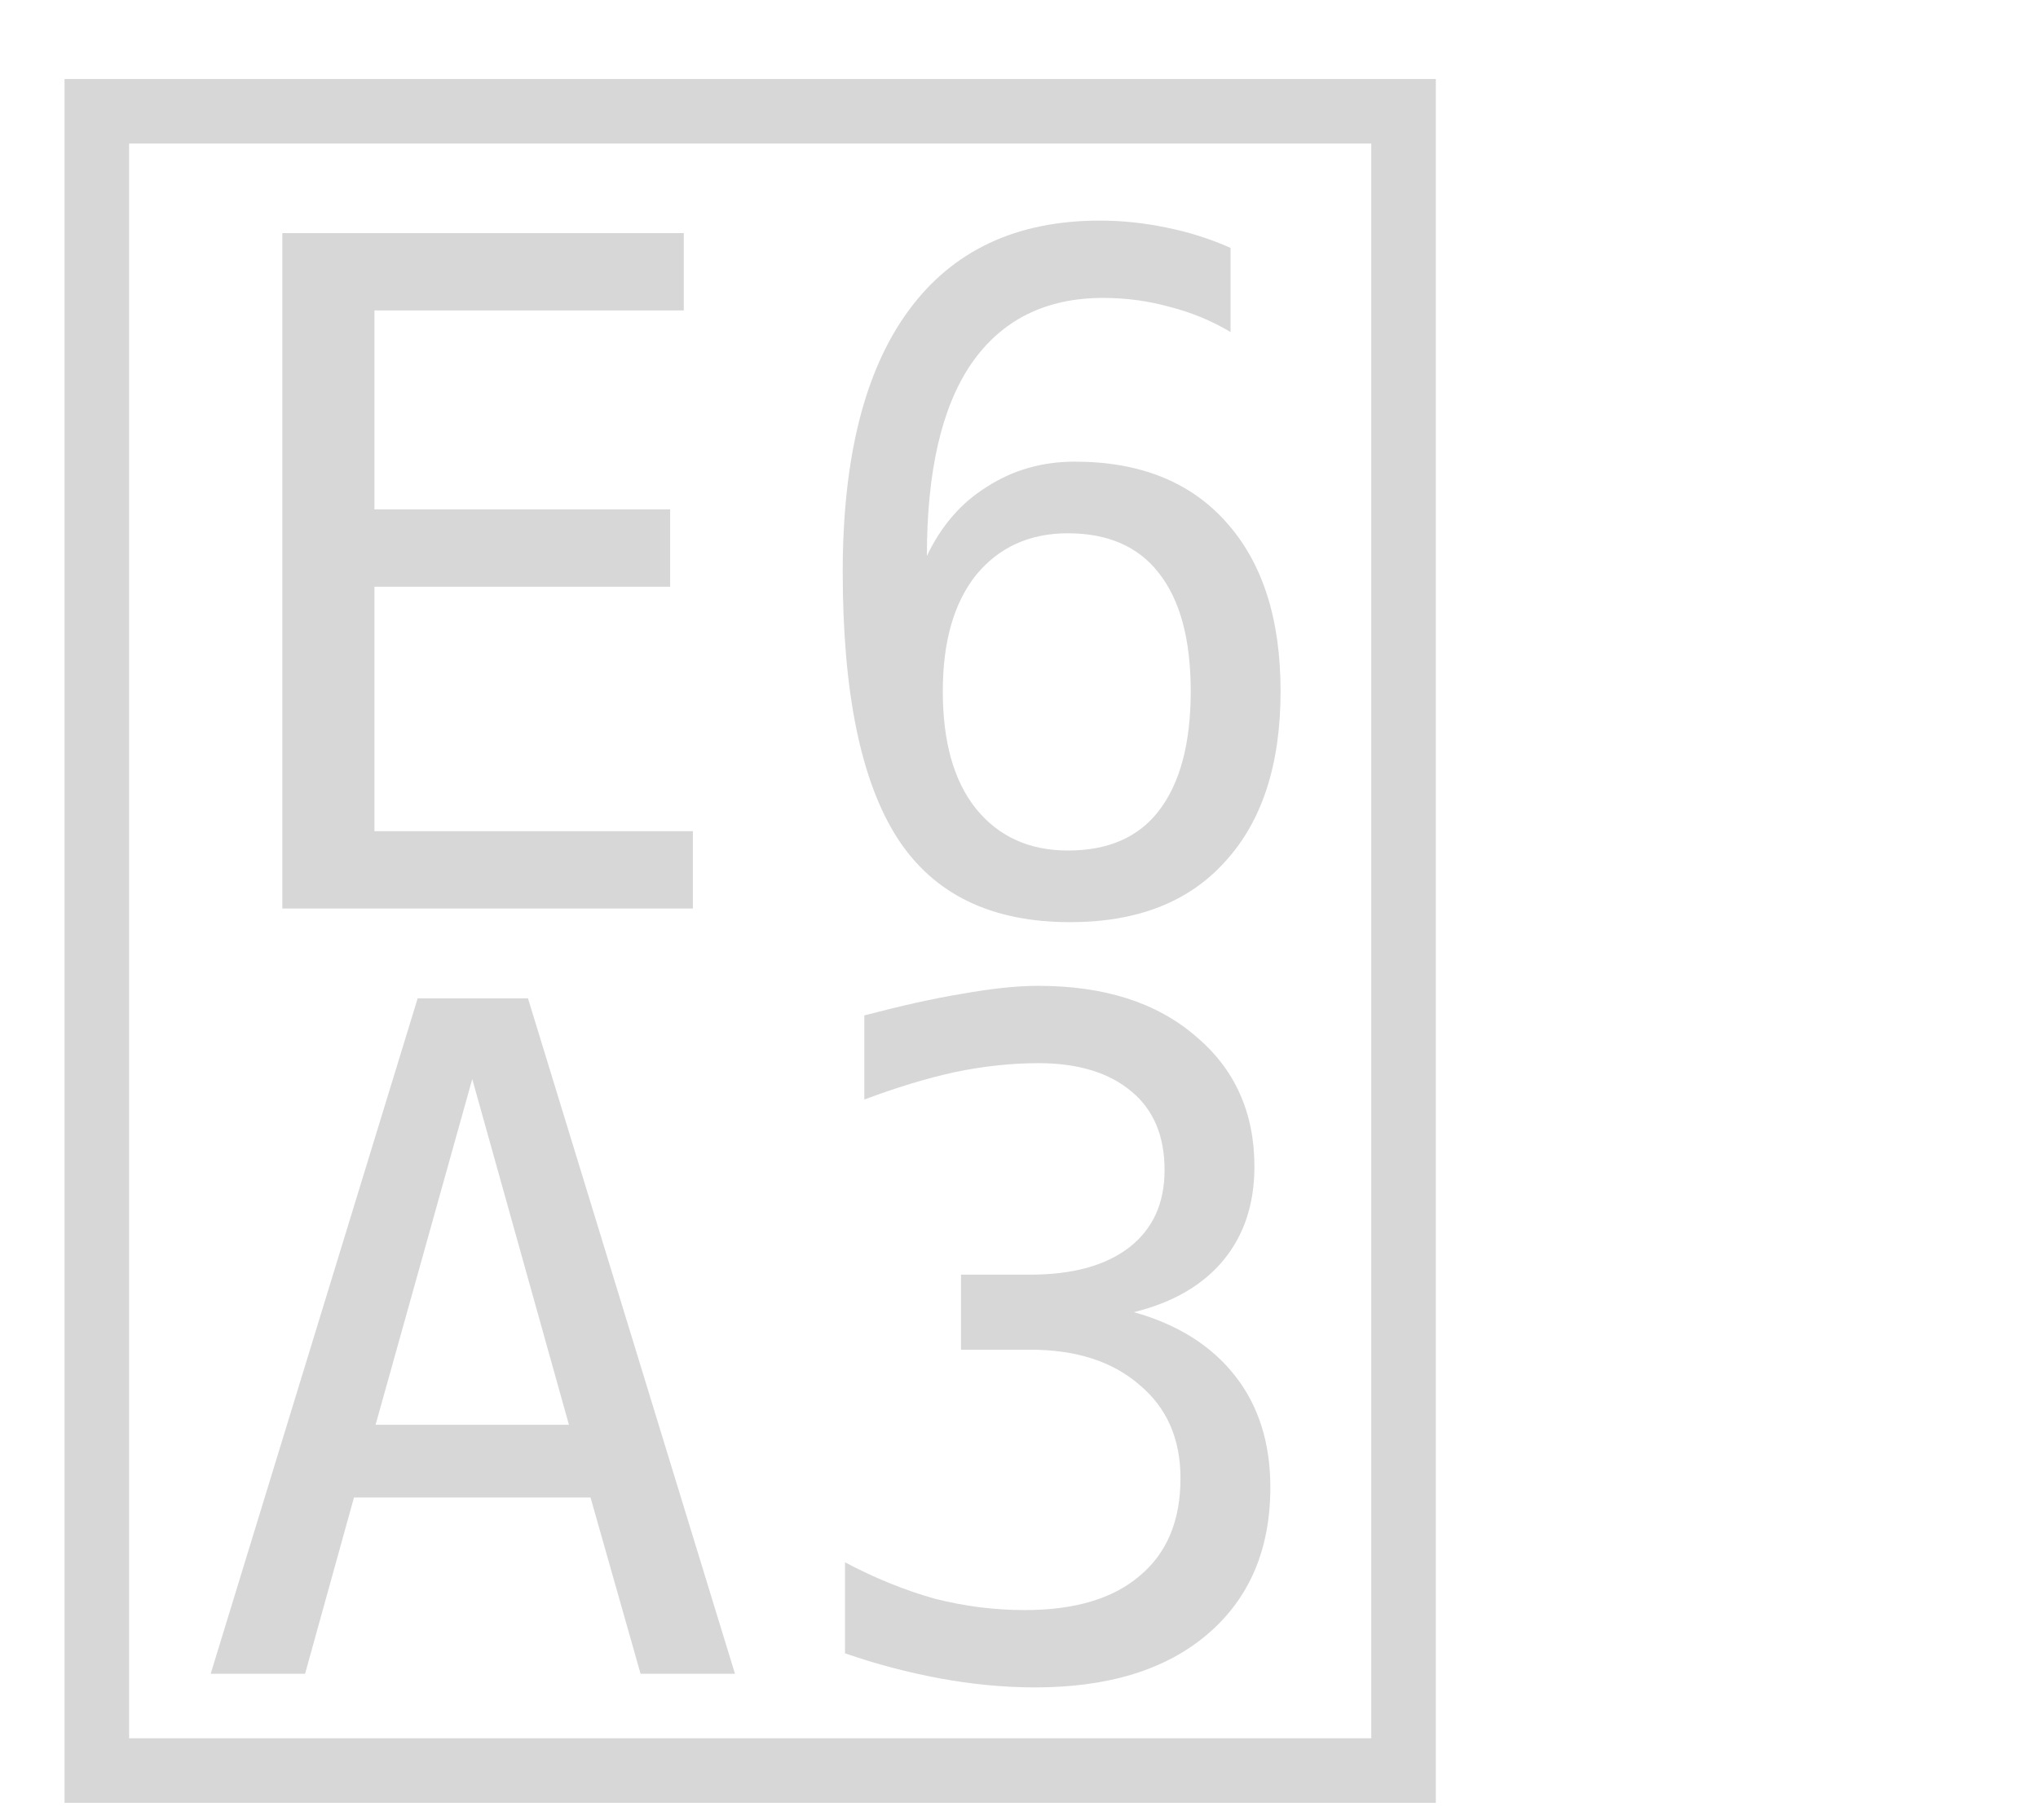
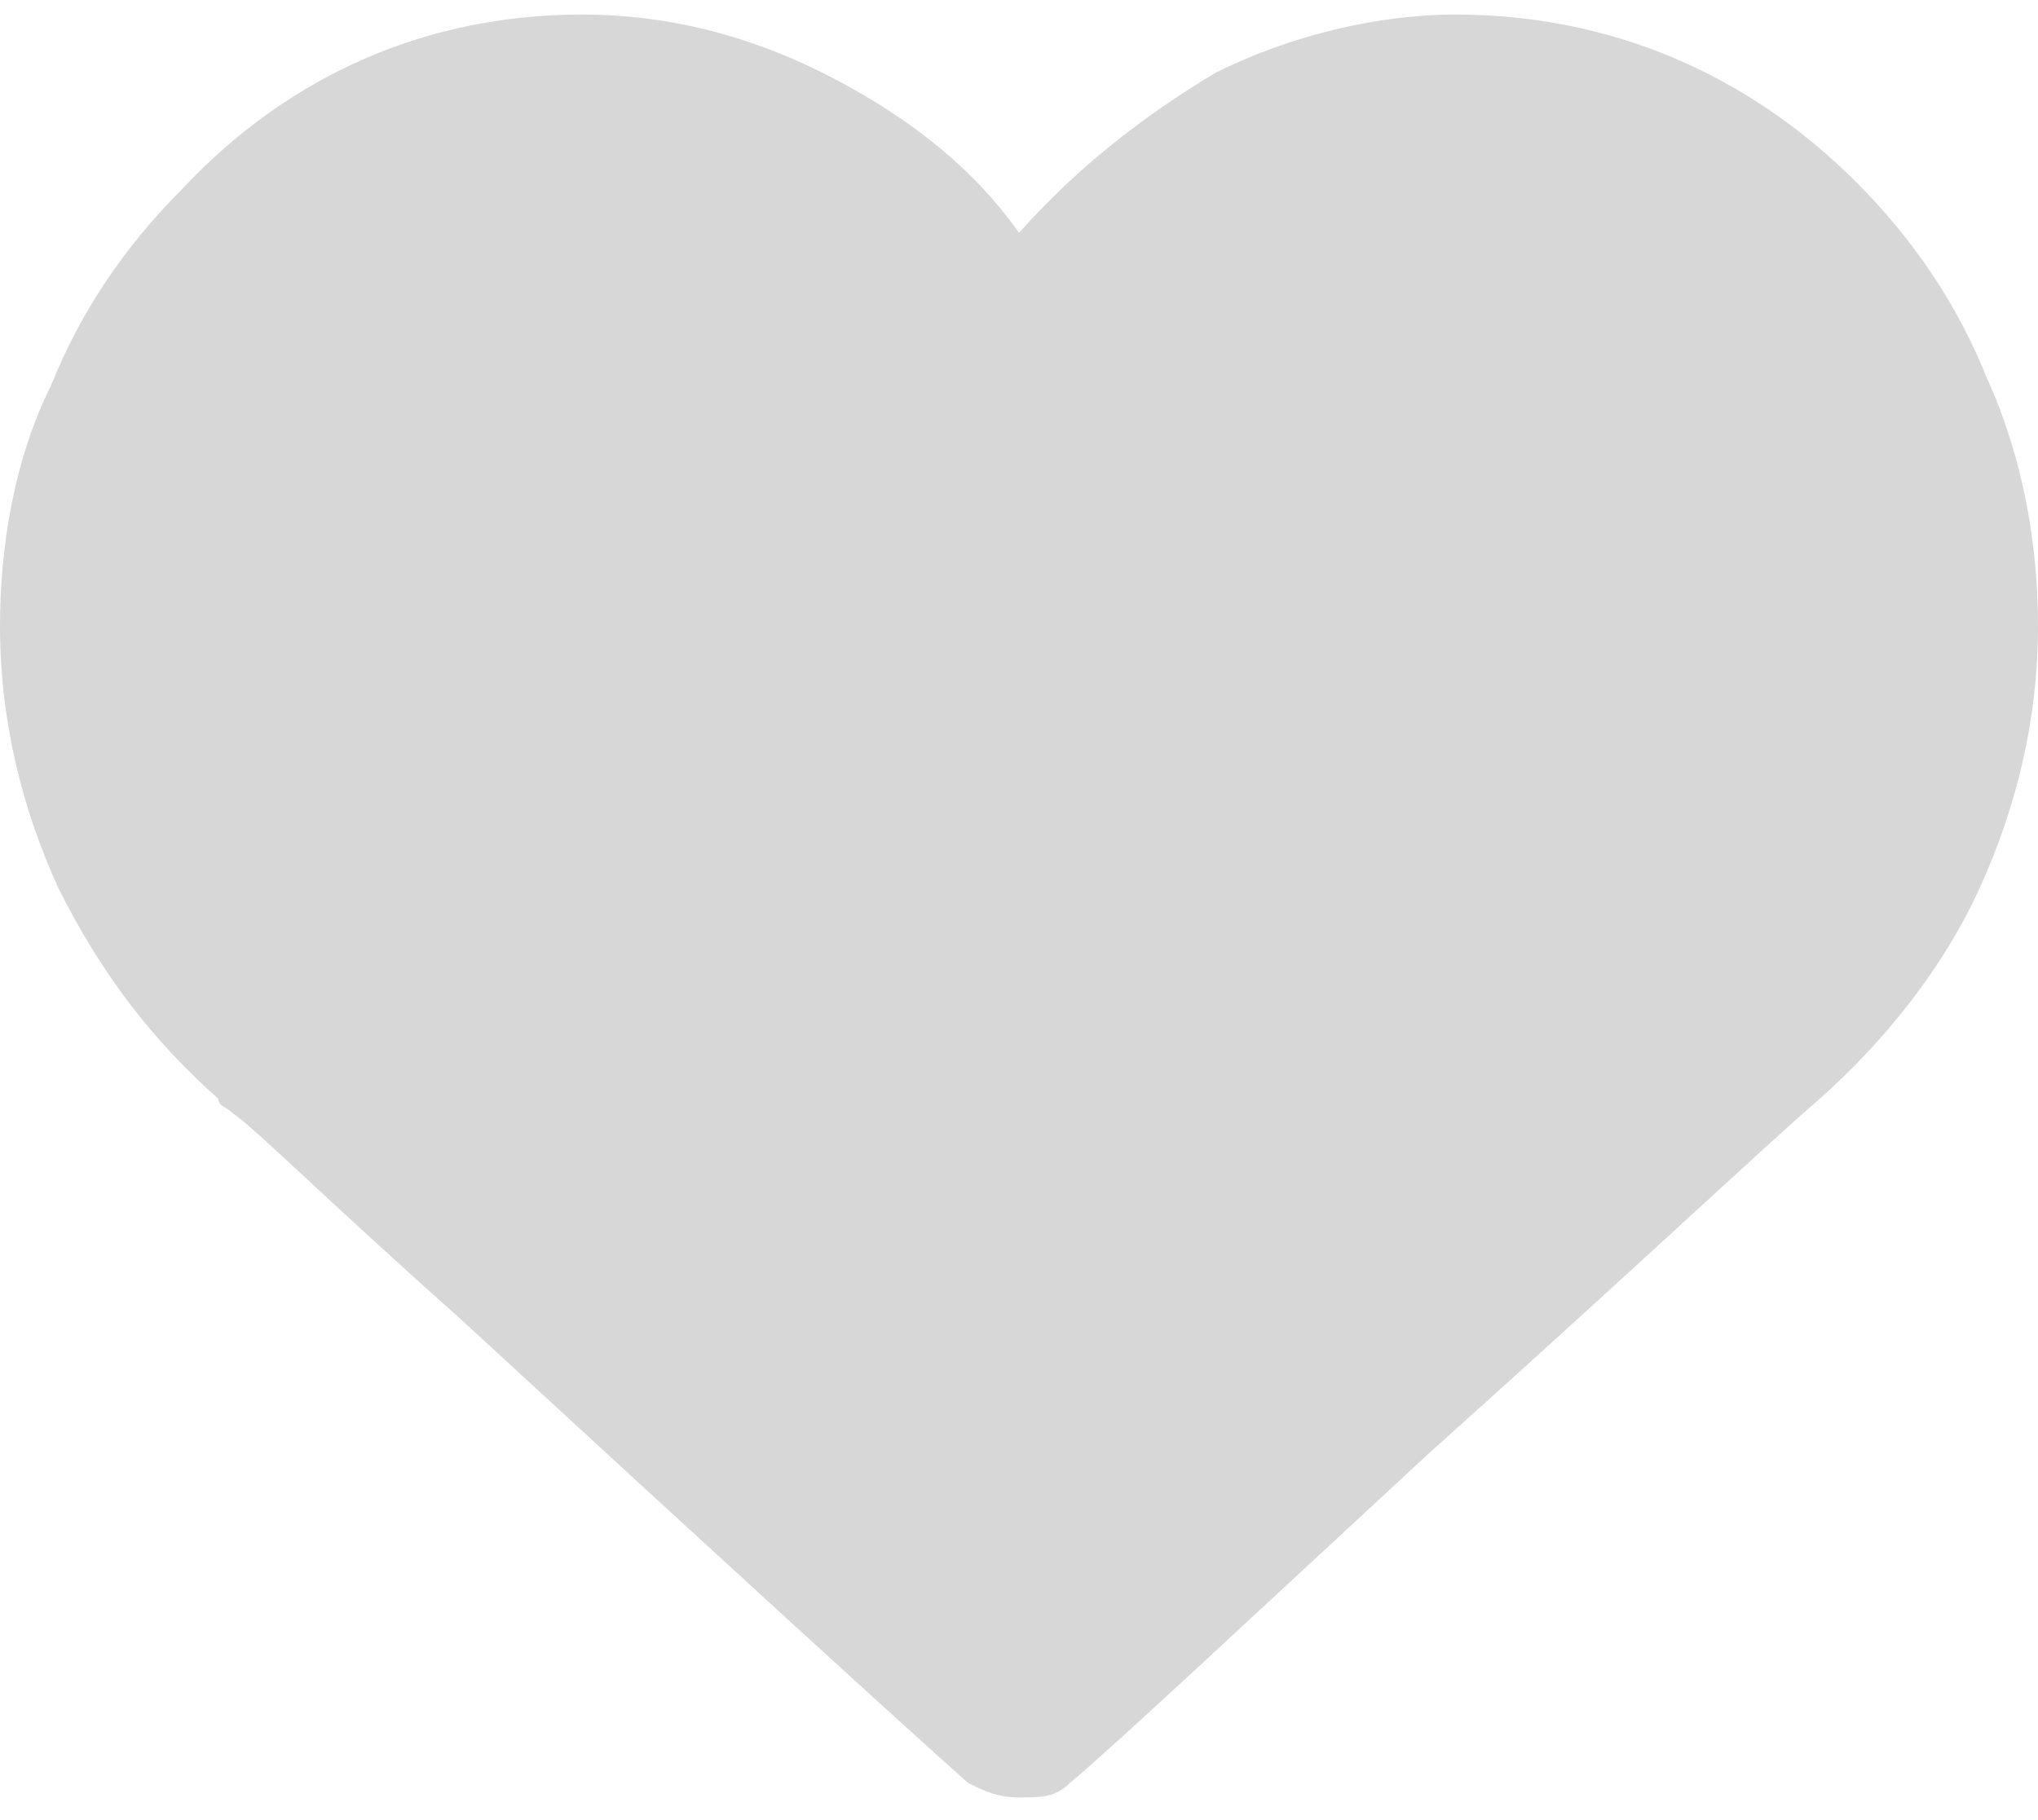
- <svg xmlns="http://www.w3.org/2000/svg" width="28px" height="25px" viewBox="0 0 28 25" version="1.1">
-   <defs />
-   <g id="Symbols" stroke="none" stroke-width="1" fill="none" fill-rule="evenodd" font-family="anticon" font-size="28" font-weight="400">
-     <g id="item" transform="translate(-188, -16)" fill="#D7D7D7">
+ <svg xmlns="http://www.w3.org/2000/svg" version="1.1" id="レイヤー_1" x="0px" y="0px" viewBox="0 0 28 25" style="enable-background:new 0 0 28 25;" xml:space="preserve">
+   <style type="text/css">
+ 	.st0{enable-background:new    ;}
+ 	.st1{fill:#D7D7D7;}
+ </style>
+   <g id="Symbols">
+     <g id="item" transform="translate(-188, -16)">
      <g id="item-copy">
-         <text id="heart---anticon">
-           <tspan x="188" y="39"></tspan>
-         </text>
+         <g class="st0">
+           <path class="st1" d="M216,24.6c0,1.3-0.3,2.5-0.8,3.6c-0.5,1.1-1.3,2.1-2.2,2.9c-0.7,0.6-2.5,2.3-5.4,4.9      c-2.7,2.5-4.3,4-4.9,4.5c-0.2,0.2-0.4,0.2-0.7,0.2c-0.3,0-0.5-0.1-0.7-0.2c-0.9-0.8-3.2-2.9-7-6.4c-1.8-1.6-2.8-2.6-3.1-2.8      c-0.1-0.1-0.2-0.1-0.2-0.2c-0.9-0.8-1.6-1.7-2.2-2.9c-0.5-1.1-0.8-2.3-0.8-3.6c0-1.1,0.2-2.3,0.7-3.3c0.4-1,1-1.9,1.8-2.7      c1.5-1.6,3.4-2.4,5.5-2.4c1.2,0,2.3,0.3,3.3,0.8c1,0.5,2,1.2,2.7,2.2c0.8-0.9,1.7-1.6,2.7-2.2c1-0.5,2.2-0.8,3.3-0.8      c2.1,0,4,0.8,5.5,2.3c0.8,0.8,1.4,1.7,1.8,2.7C215.8,22.3,216,23.5,216,24.6z" />
+         </g>
      </g>
    </g>
  </g>
</svg>
